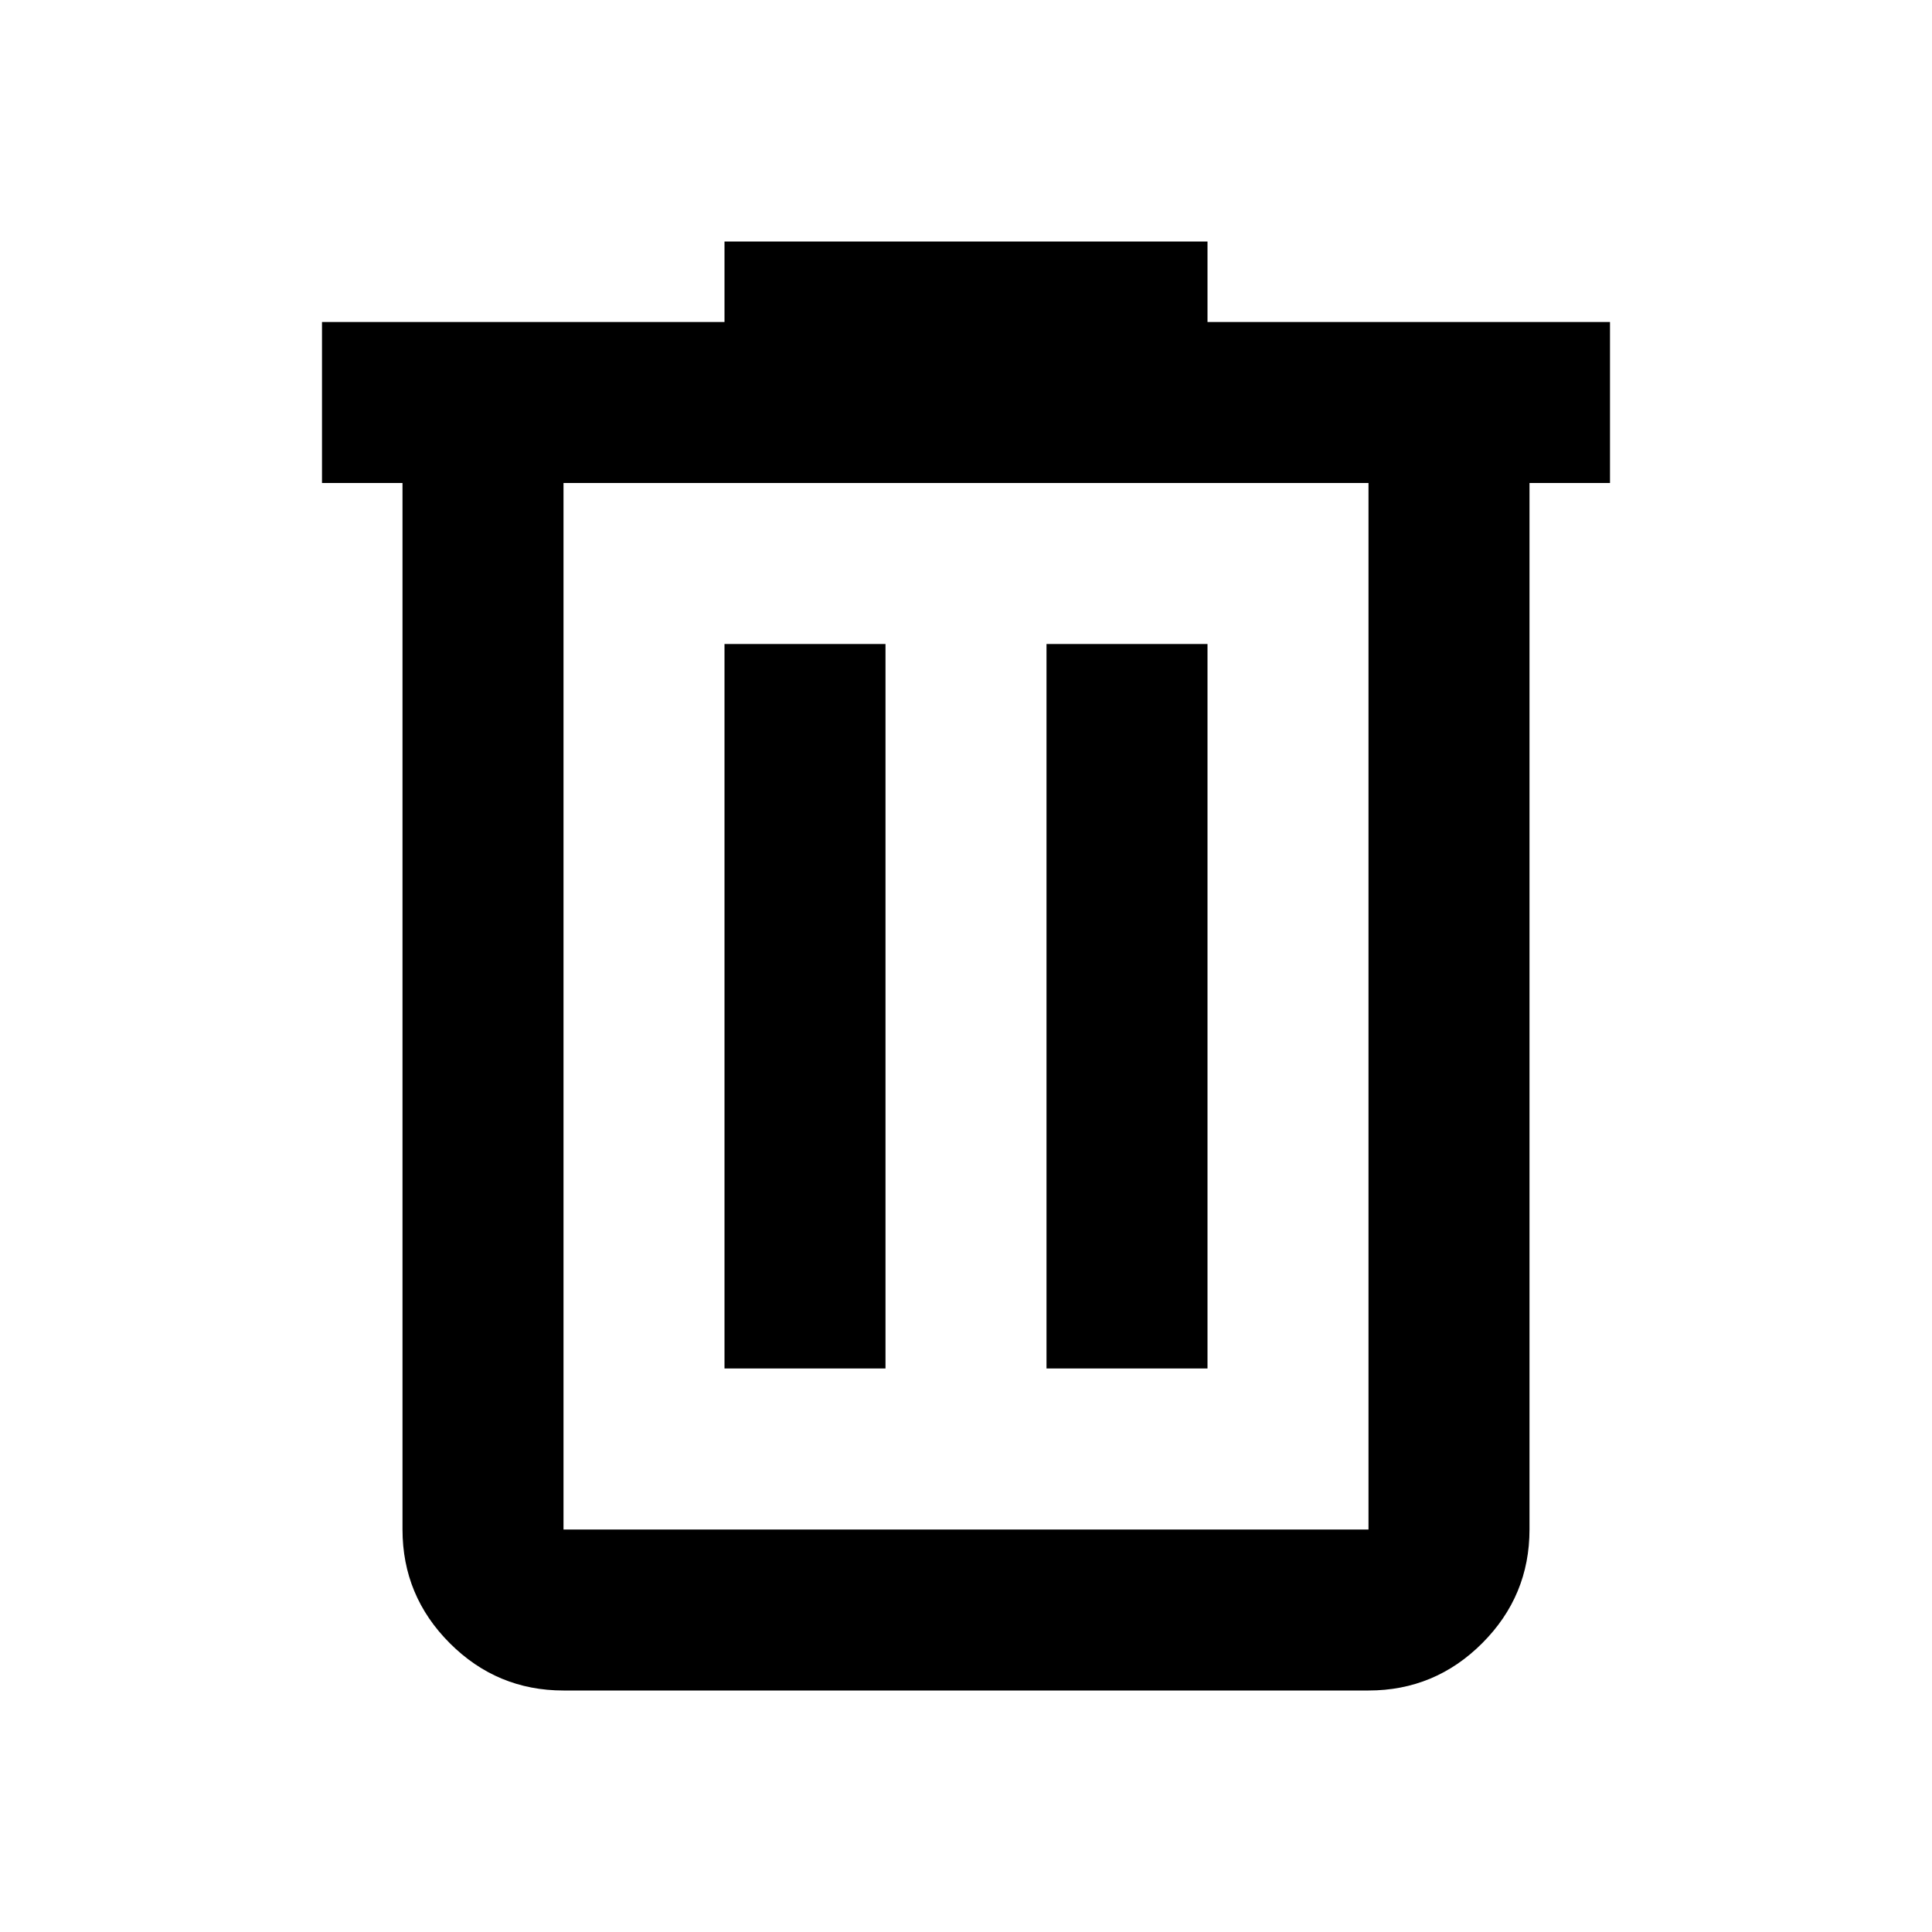
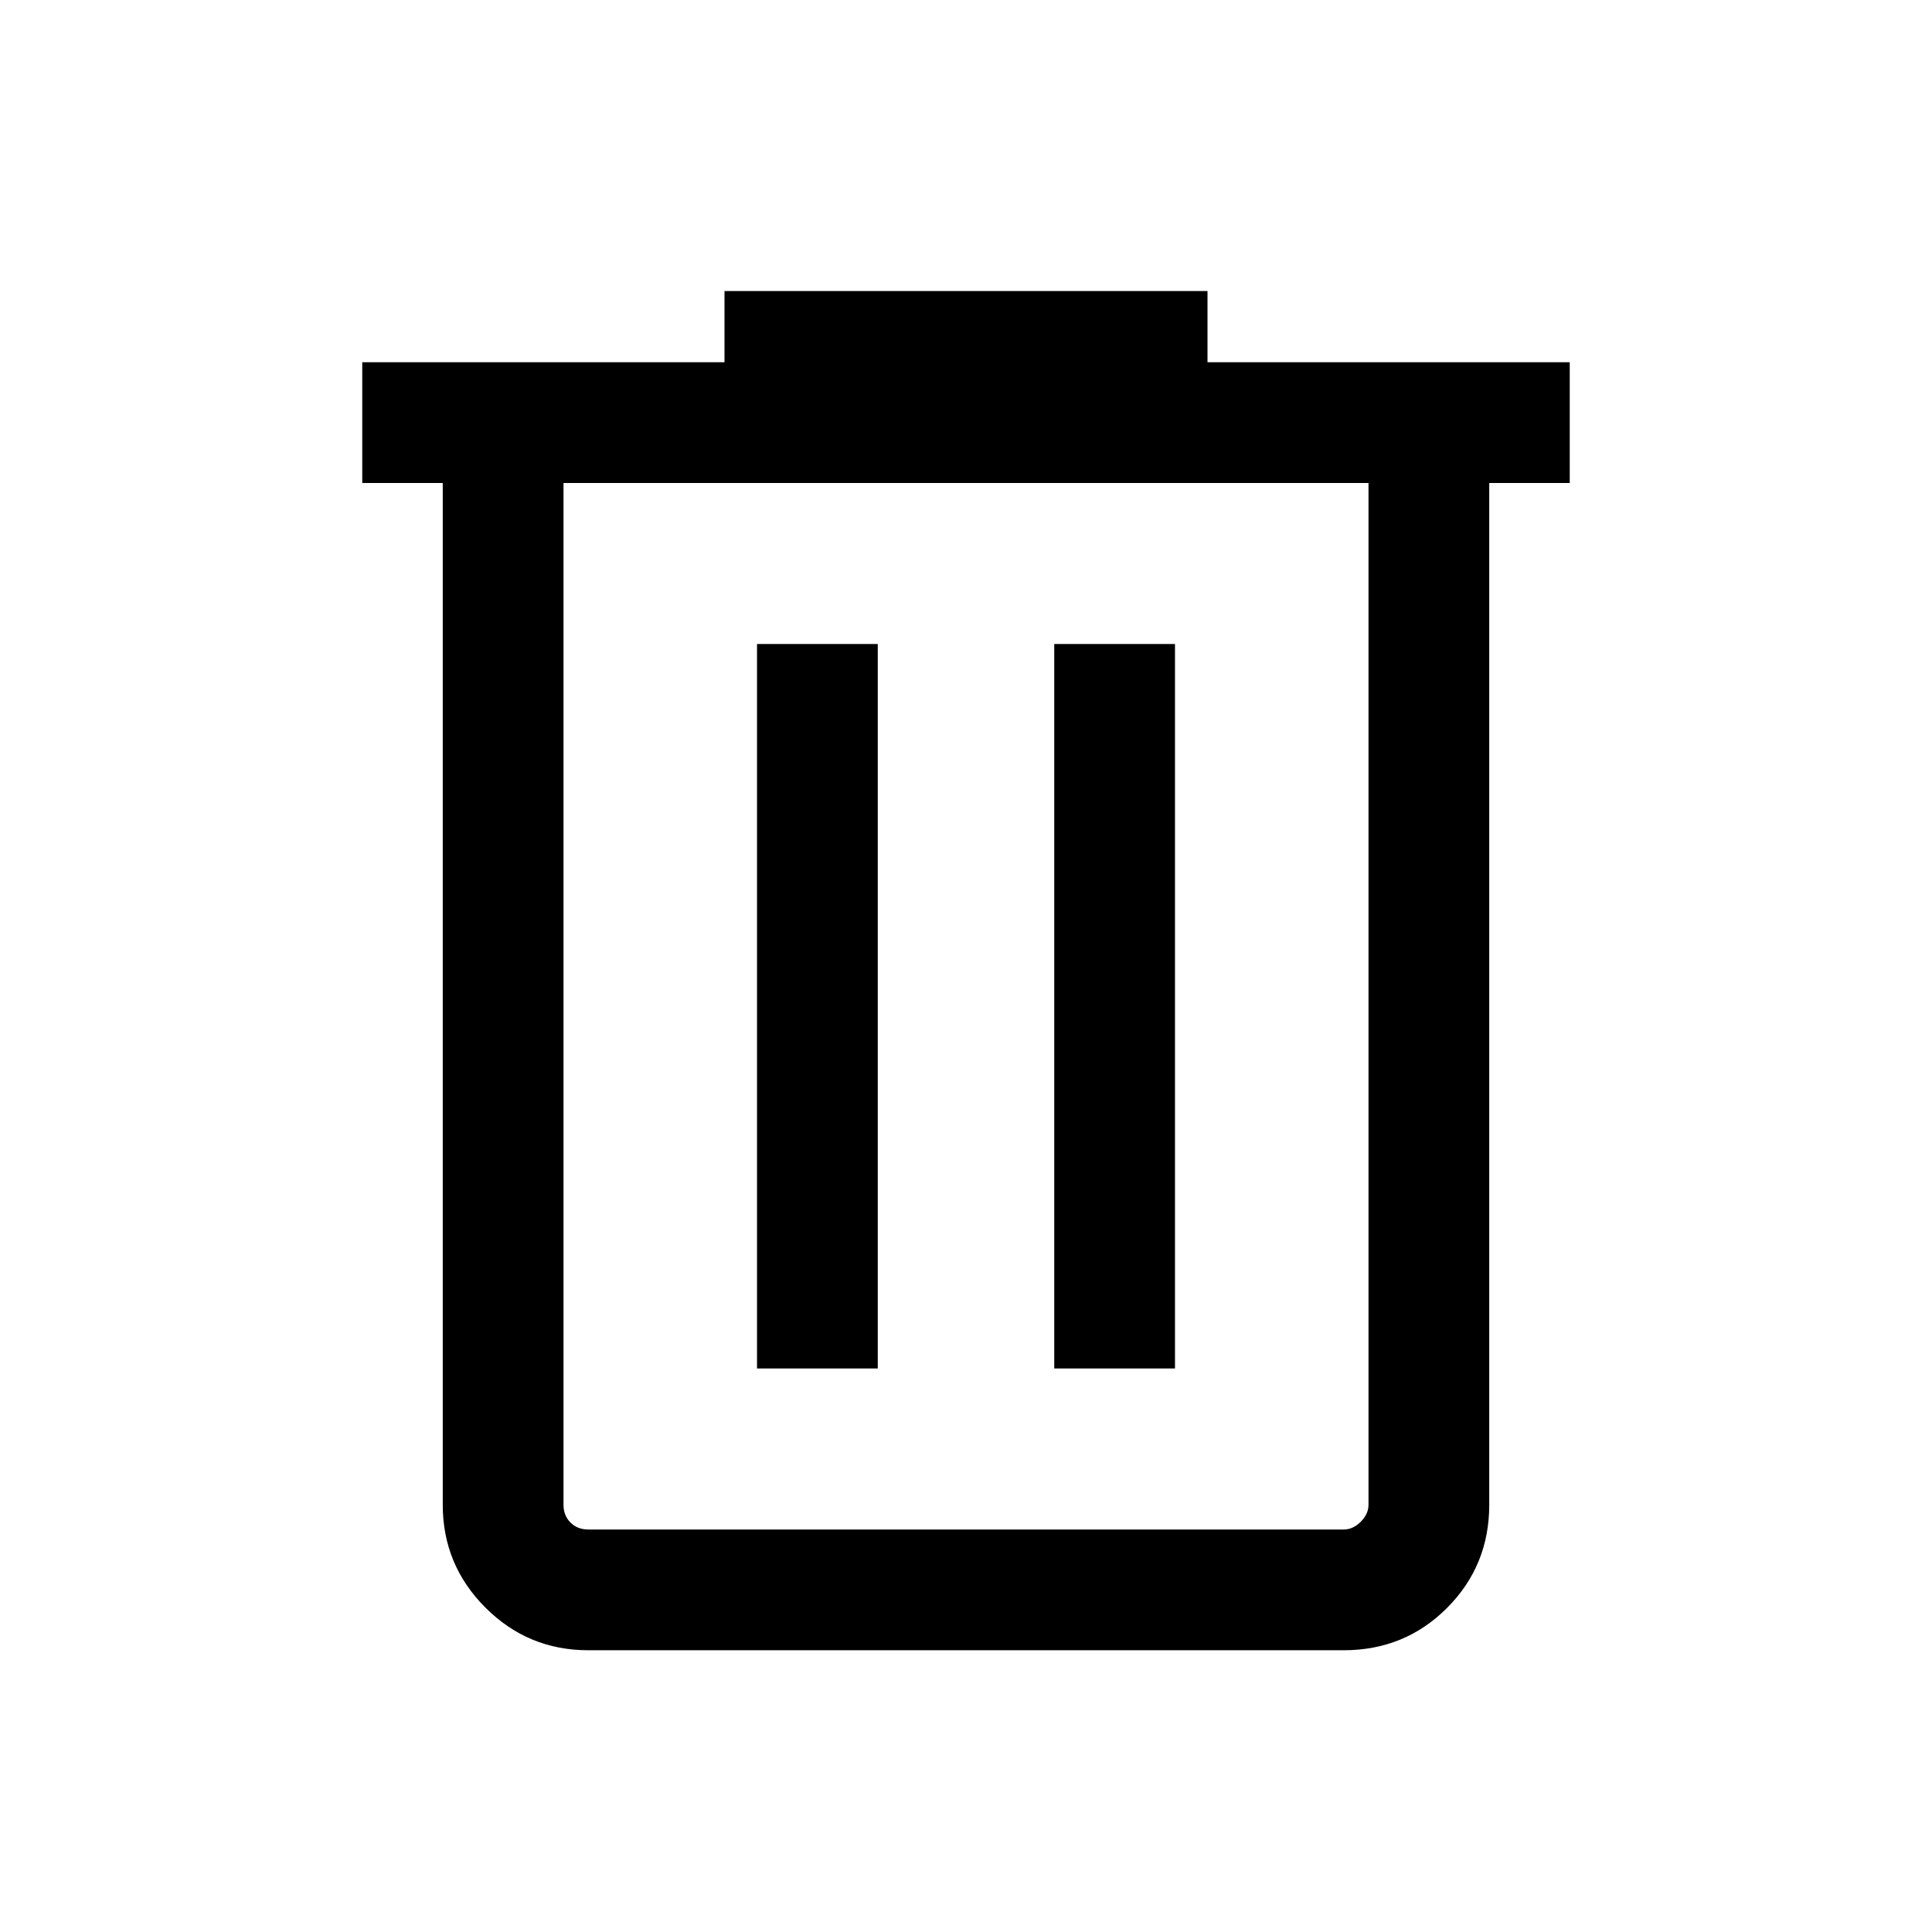
<svg xmlns="http://www.w3.org/2000/svg" height="24" viewBox="0 -960 960 960" width="24">
-   <path d="M280-120q-33 0-56.5-23.5T200-200v-520h-40v-80h200v-40h240v40h200v80h-40v520q0 33-23.5 56.5T680-120H280Zm400-600H280v520h400v-520ZM360-280h80v-360h-80v360Zm160 0h80v-360h-80v360ZM280-720v520-520Z" />
+   <path d="M292.309-140.001q-29.923 0-51.115-21.193-21.193-21.192-21.193-51.115V-720h-40v-59.999H360v-35.384h240v35.384h179.999V-720h-40v507.691q0 30.308-21 51.308t-51.308 21H292.309ZM680-720H280v507.691q0 5.385 3.462 8.847 3.462 3.462 8.847 3.462h375.382q4.616 0 8.463-3.846 3.846-3.847 3.846-8.463V-720ZM376.155-280h59.999v-360h-59.999v360Zm147.691 0h59.999v-360h-59.999v360ZM280-720v520-520Z" />
</svg>
